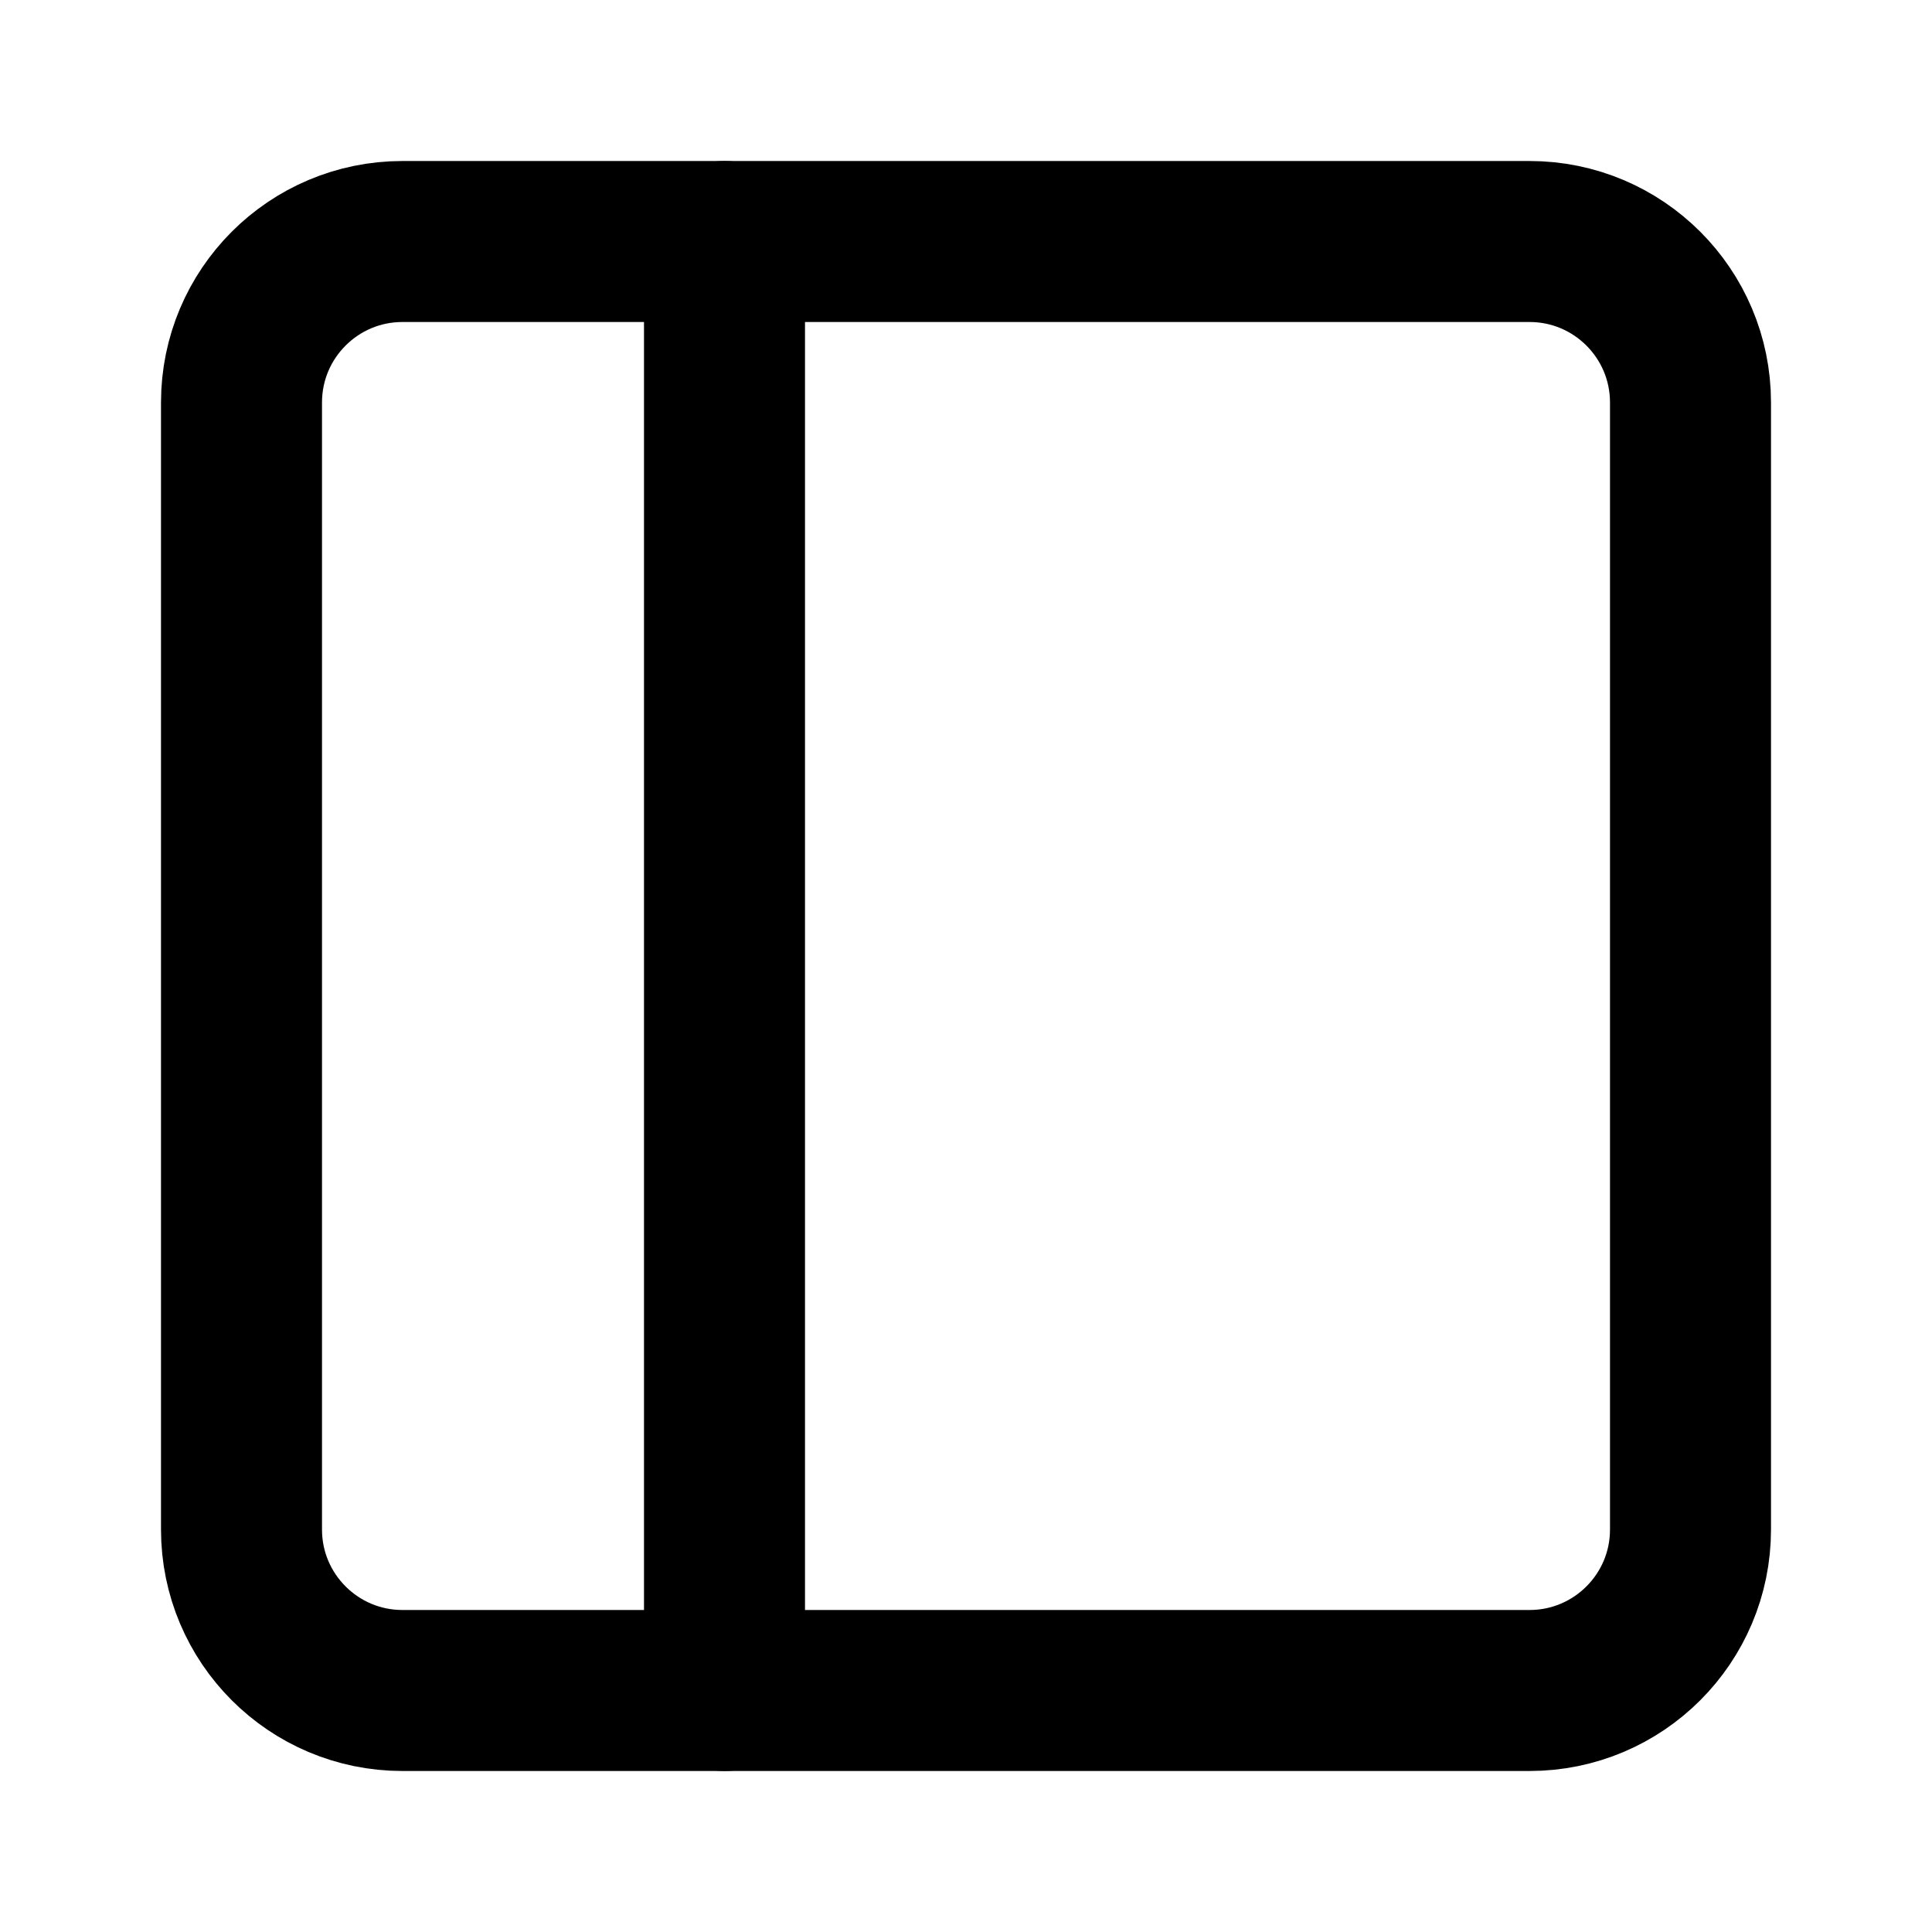
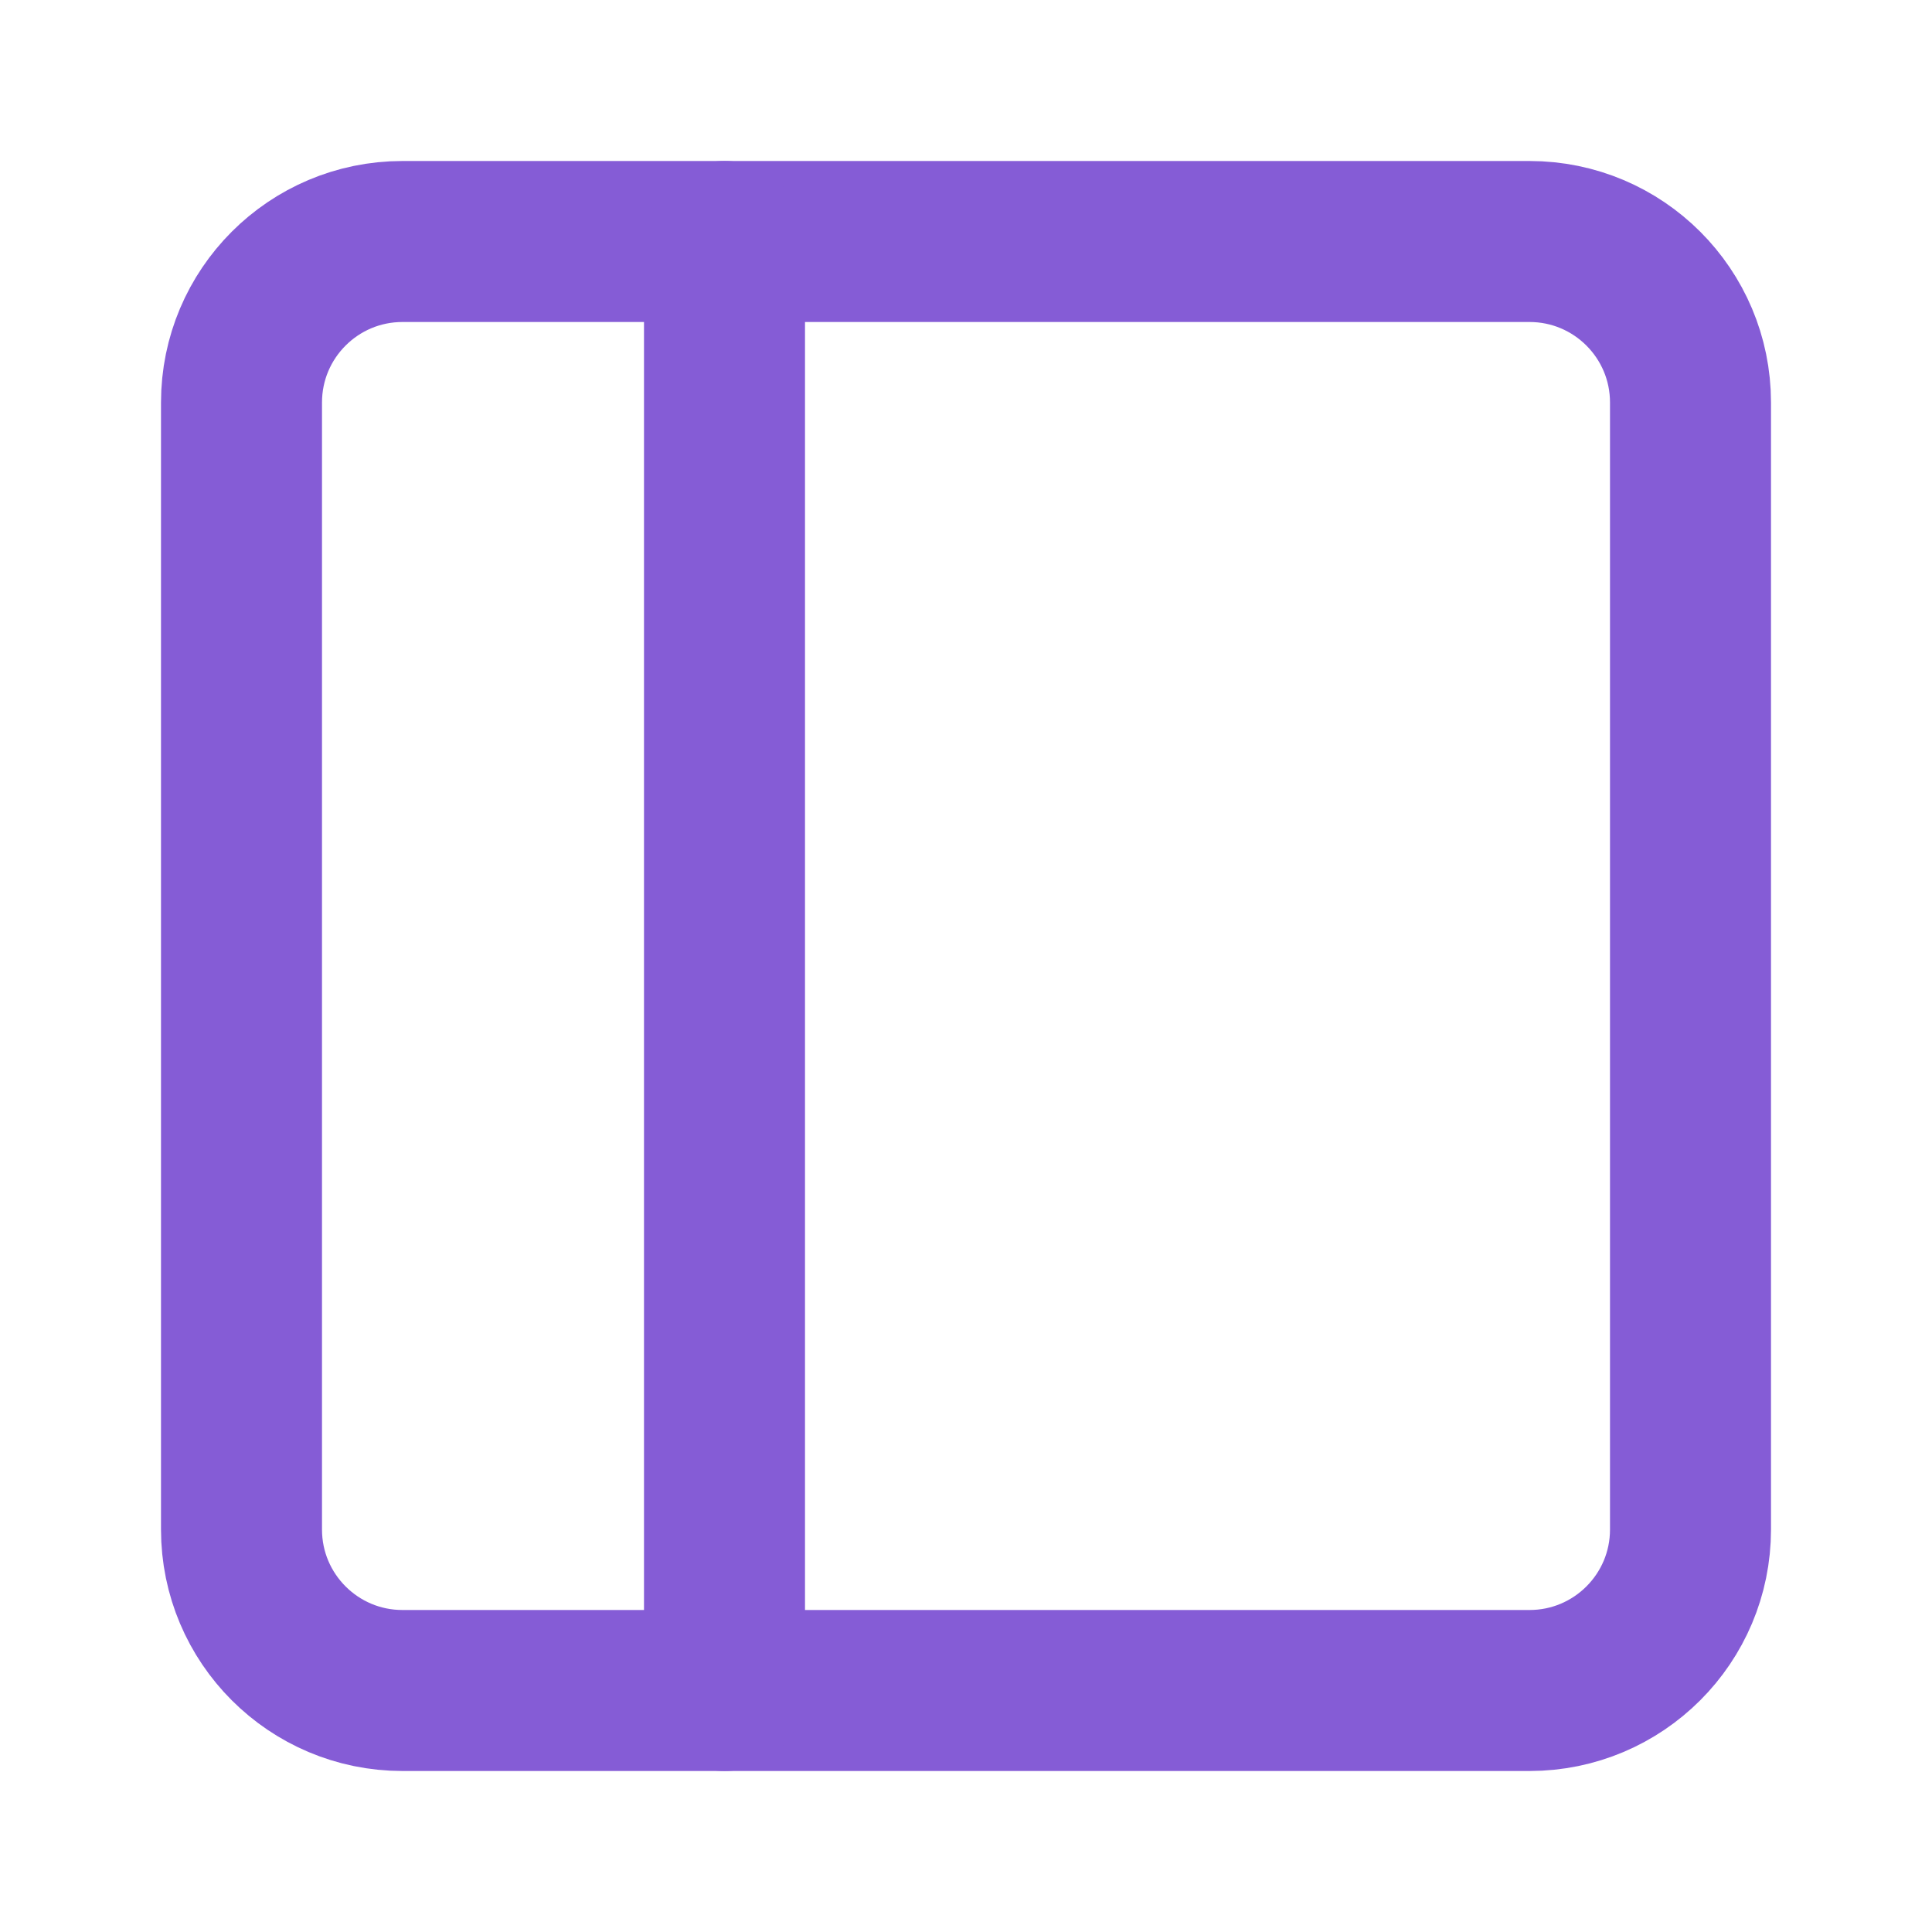
- <svg xmlns="http://www.w3.org/2000/svg" width="24" height="24" viewBox="0 0 24 24" fill="none" stroke="currentColor" stroke-width="2" stroke-linecap="round" stroke-linejoin="round">
+ <svg xmlns="http://www.w3.org/2000/svg" width="24" height="24" viewBox="0 0 24 24" fill="none" stroke="#855cd6" stroke-width="2" stroke-linecap="round" stroke-linejoin="round">
  <rect x="3" y="3" width="18" height="18" rx="2" ry="2" />
  <line x1="9" y1="3" x2="9" y2="21" />
</svg>
